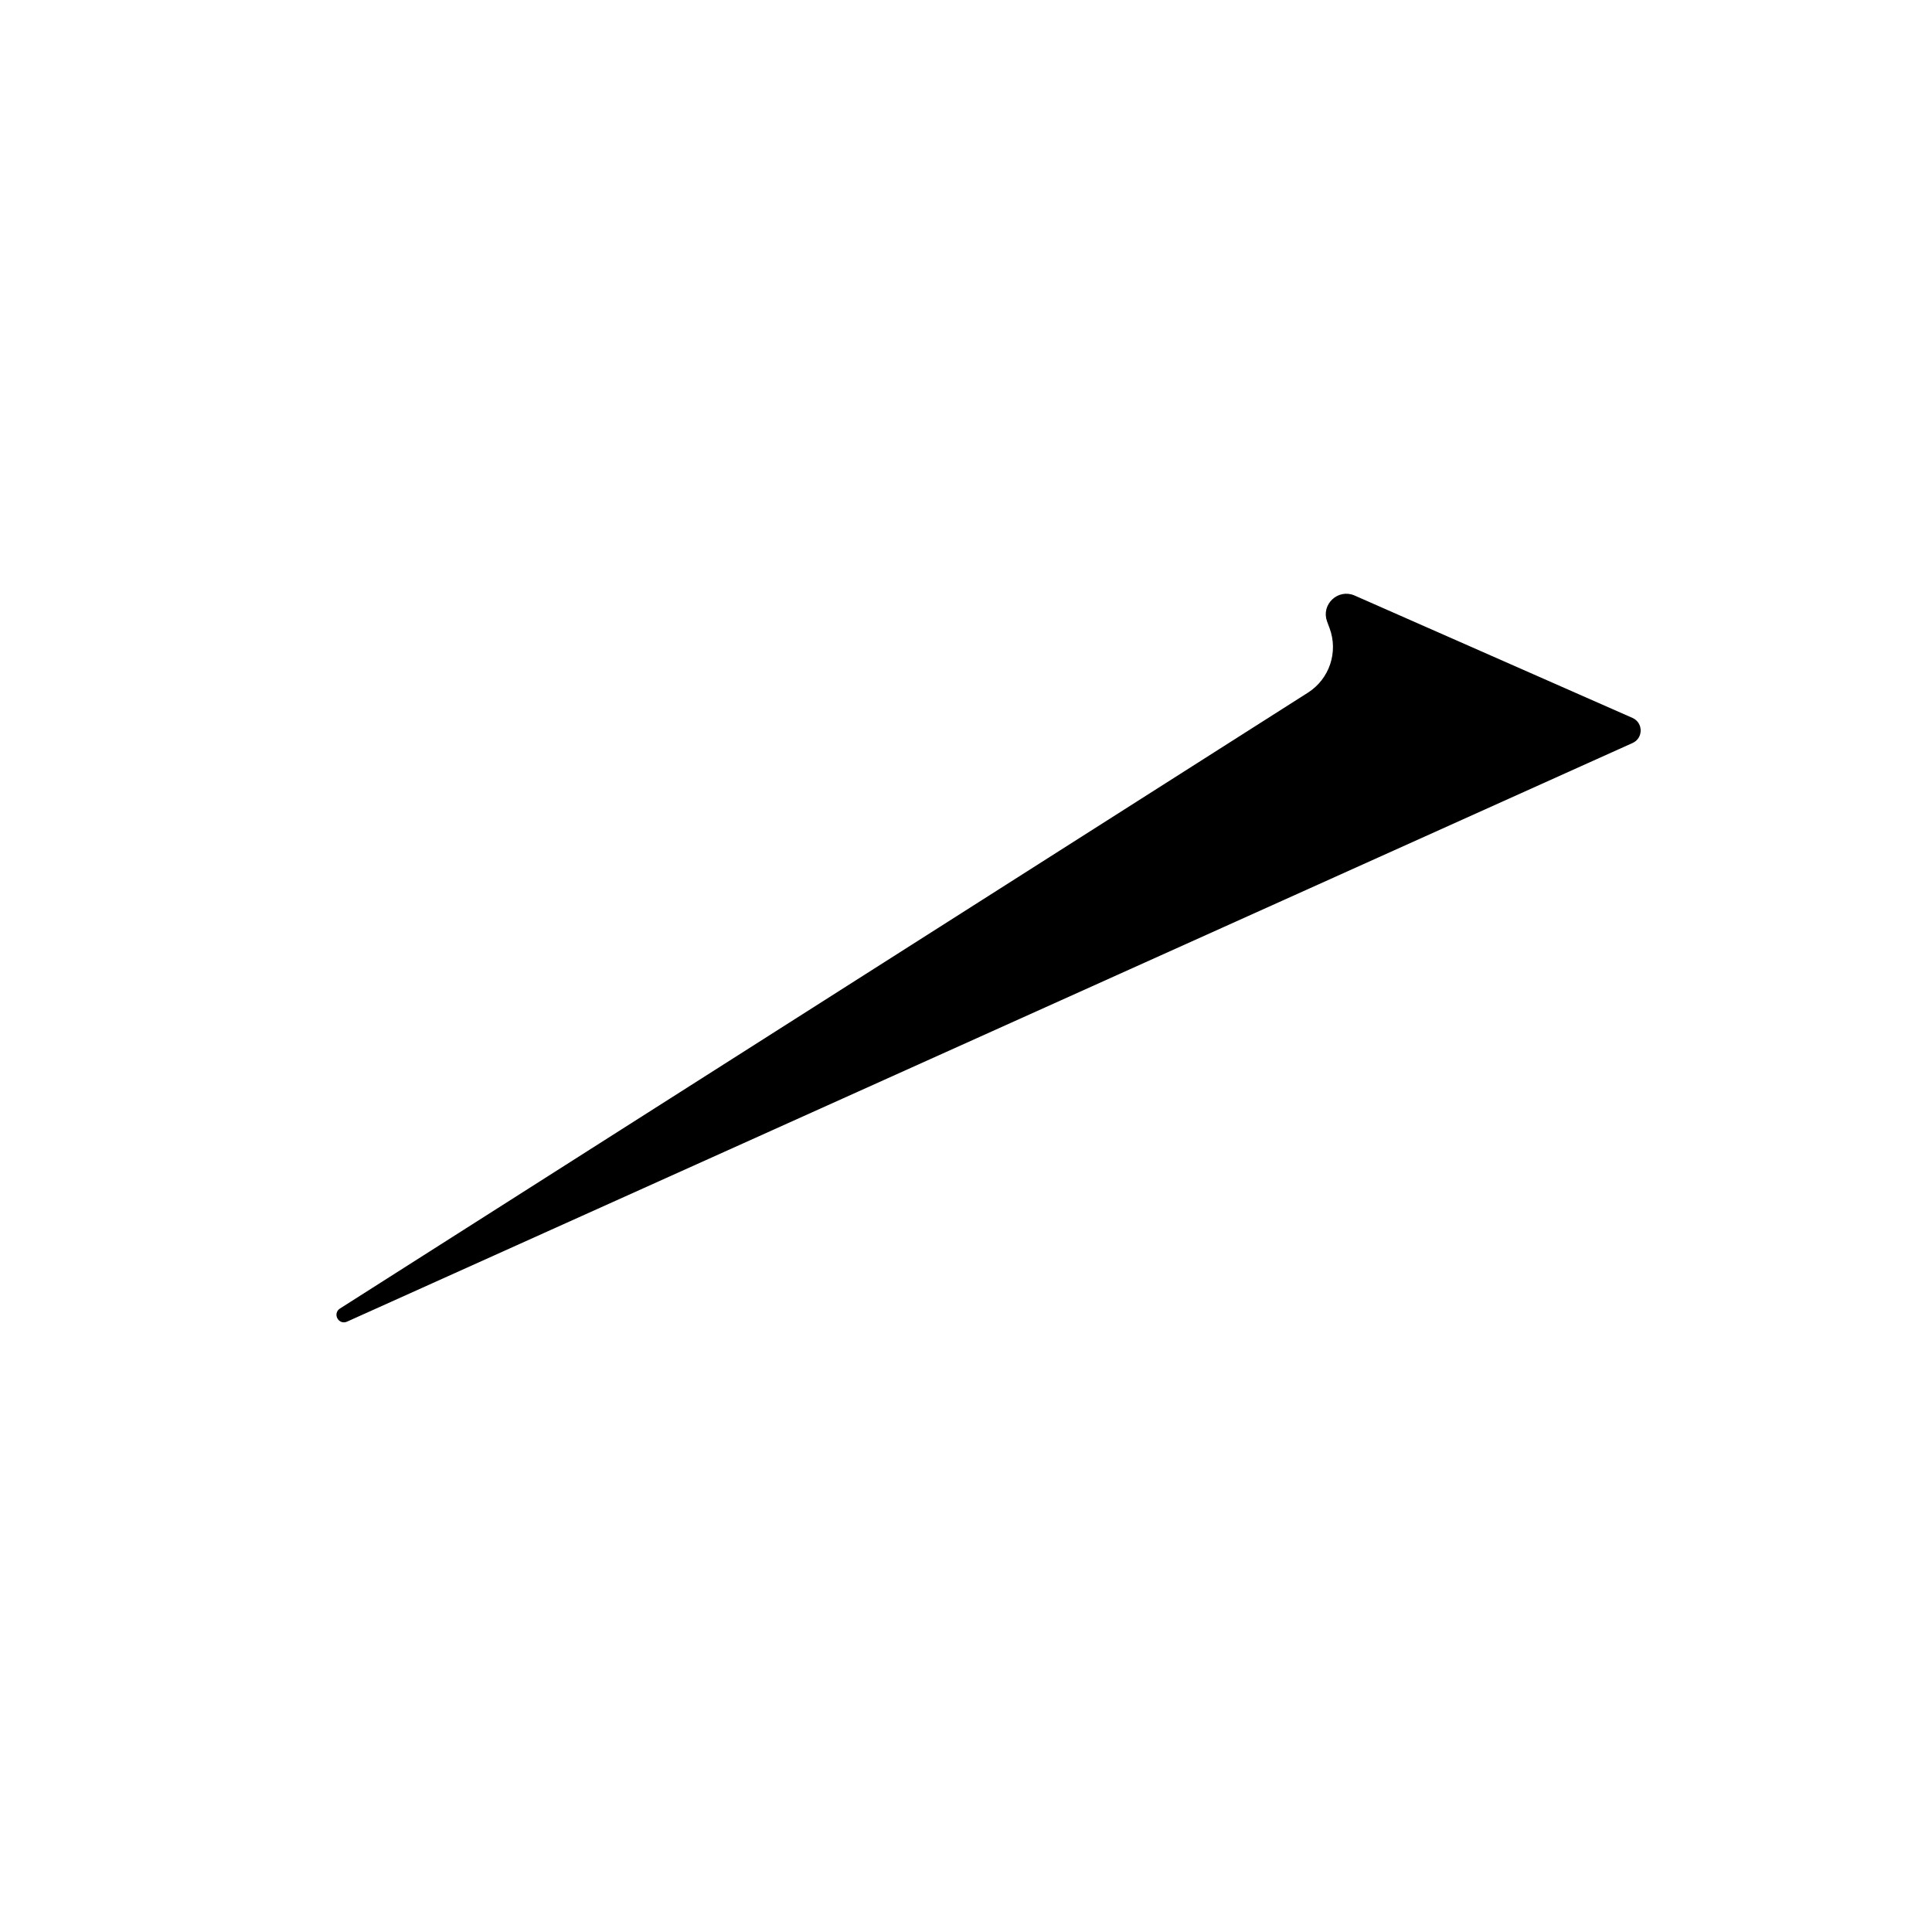
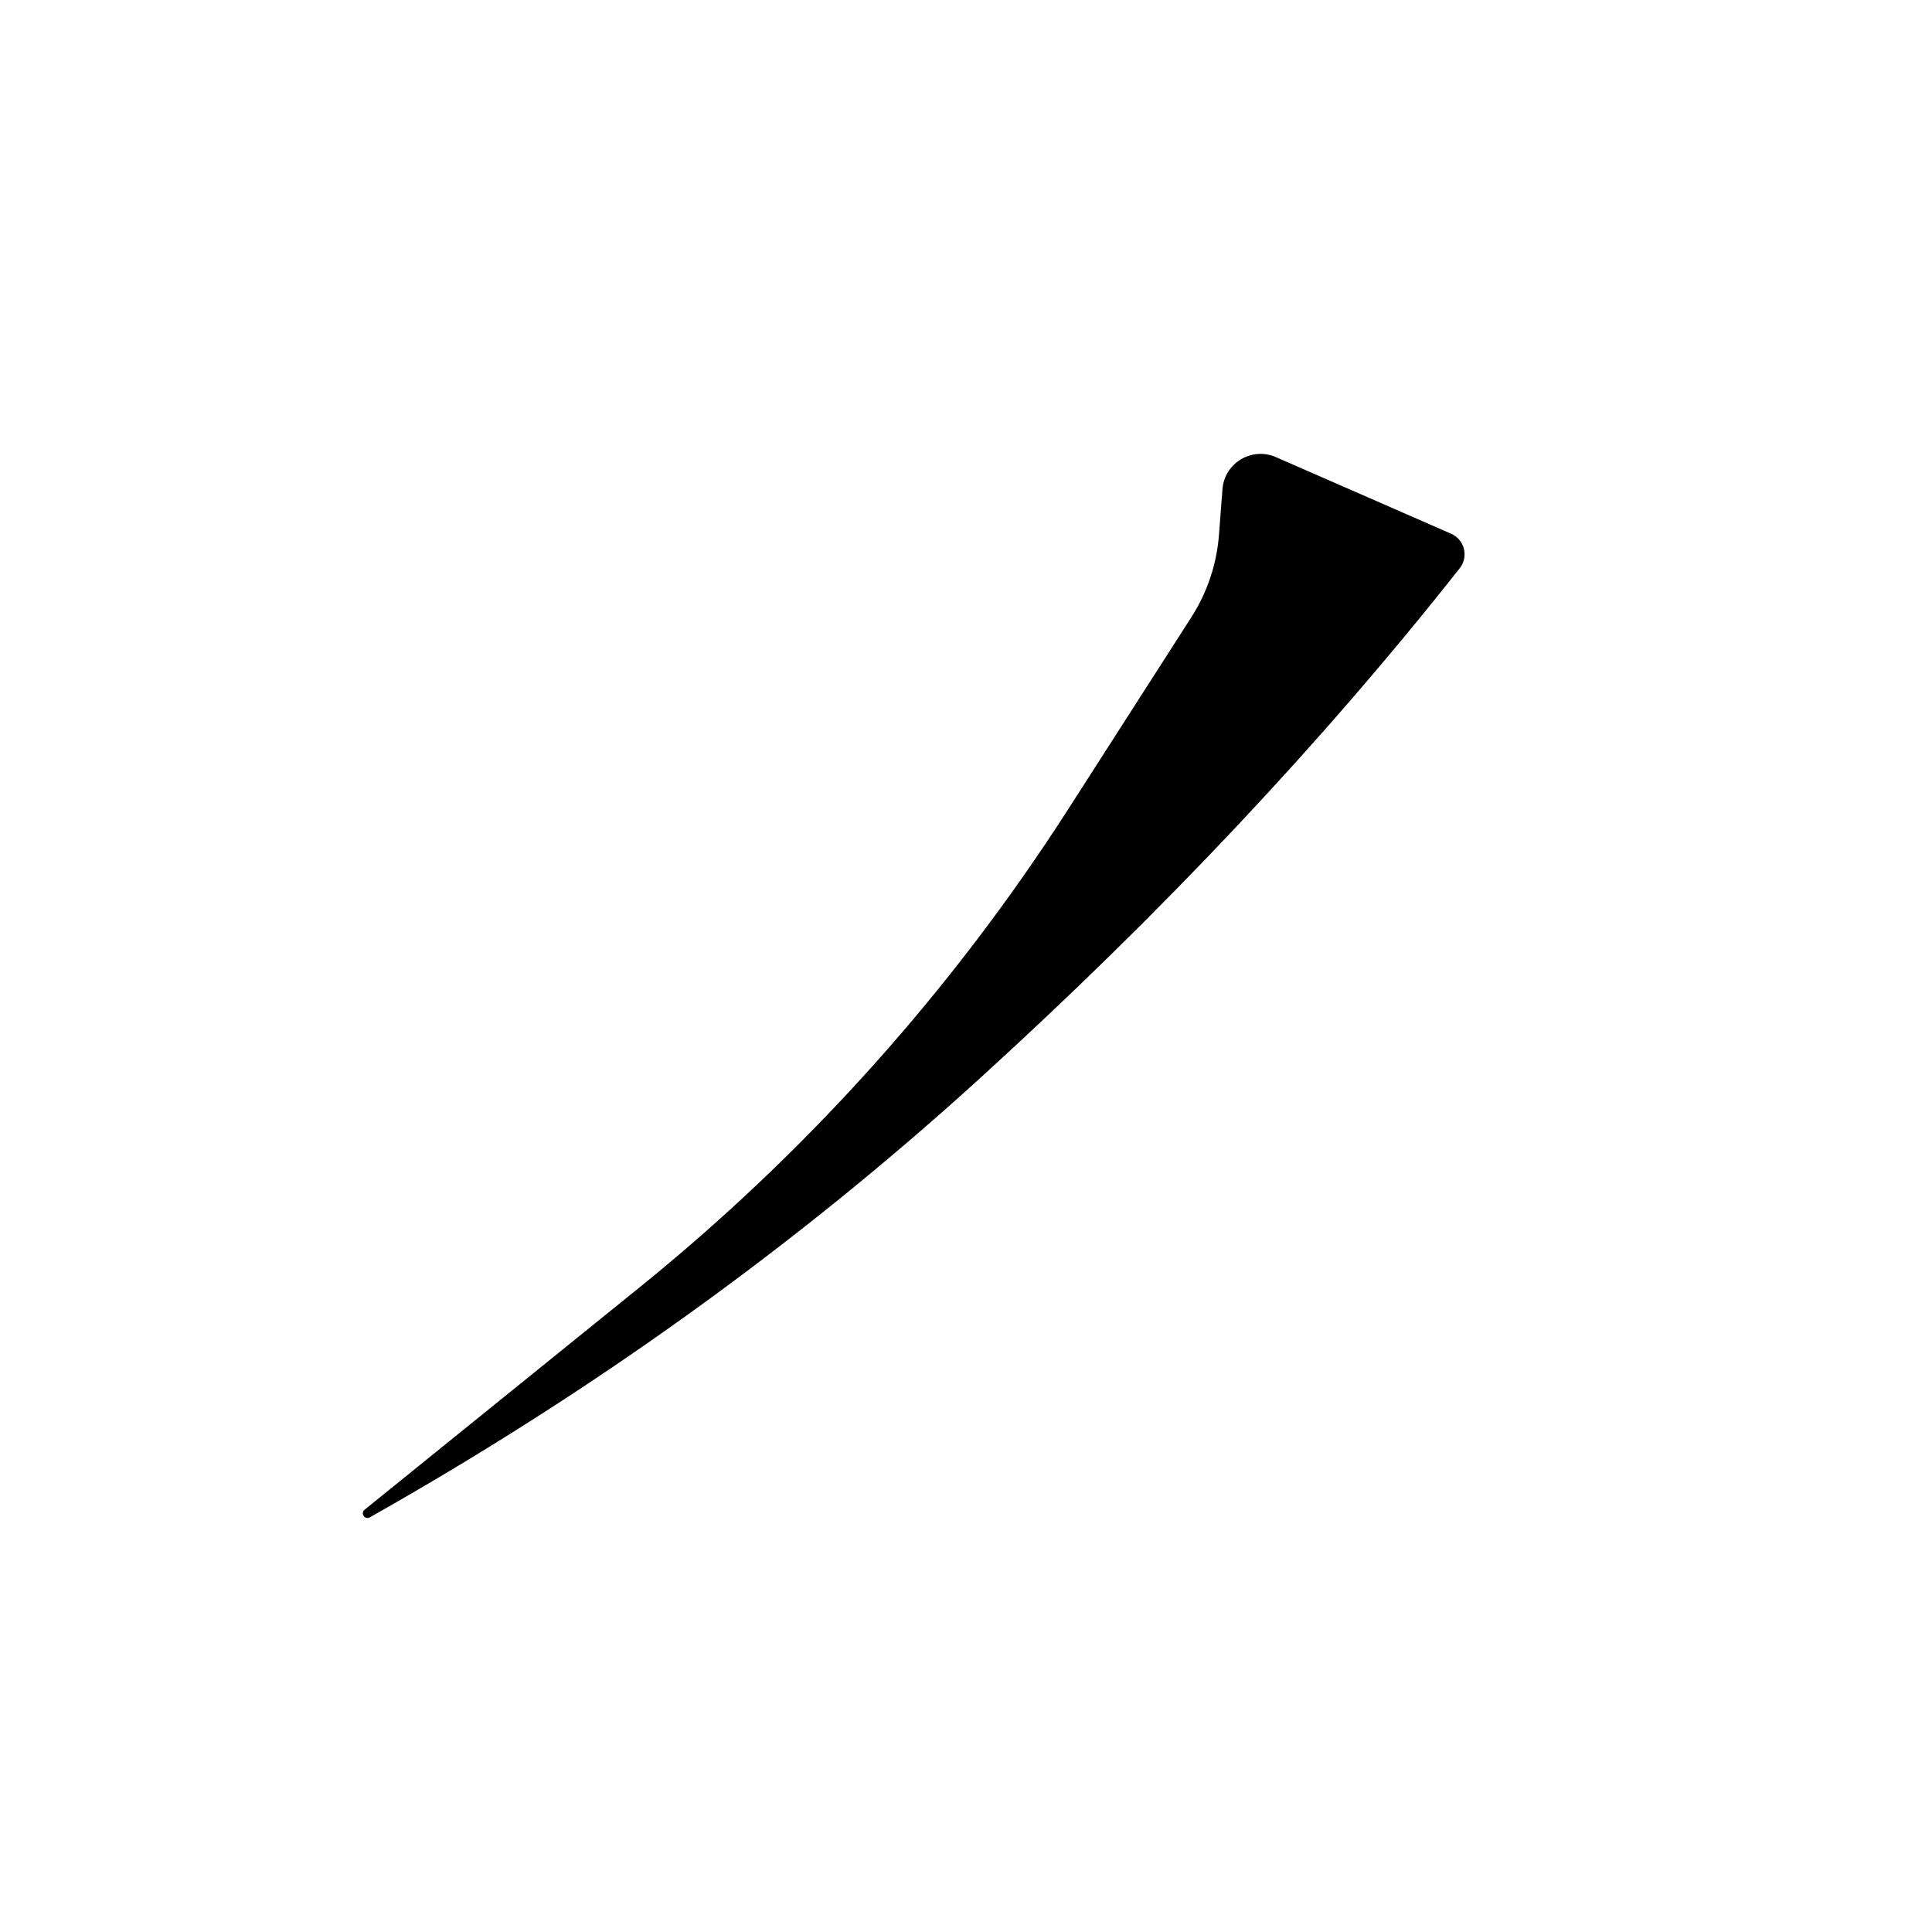
<svg xmlns="http://www.w3.org/2000/svg" xmlns:xlink="http://www.w3.org/1999/xlink" version="1.1" preserveAspectRatio="xMidYMid meet" viewBox="0 0 512 512" width="512" height="512">
  <defs>
-     <path d="M352.82 166.3C355.26 172.86 352.78 180.24 346.86 184C292.08 218.86 143.69 313.26 90.37 347.19C88.81 348.18 90.09 350.55 91.77 349.79C161.19 318.55 360.54 228.81 432.44 196.45C434.92 195.34 434.91 191.81 432.42 190.71C415.55 183.28 374.81 165.34 358.79 158.28C354.79 156.52 350.64 160.44 352.16 164.53C353.13 167.14 351.87 163.75 352.82 166.3Z" id="aCSWdGMq8" />
+     <path d="M323.54 141.74C322.95 149.6 320.4 157.19 316.15 163.83C300.32 188.5 291.41 202.4 283.6 214.57C252.75 262.67 214.37 305.51 169.93 341.45C153.97 354.36 124.94 377.83 96.92 400.49C96.23 401.05 96.96 402.13 97.74 401.69C156.95 368.28 210.7 329.62 258.99 285.72C307.57 241.56 350.05 196.41 386.46 150.27C388.67 147.47 387.63 143.33 384.36 141.9C372.59 136.76 348.51 126.23 337.93 121.6C331.85 118.94 324.96 123.08 324.46 129.7C324.1 134.5 323.93 136.62 323.54 141.74Z" id="b1zNSaWdGx" />
  </defs>
  <g>
    <g>
-       <use xlink:href="#aCSWdGMq8" opacity="1" fill="#000000" fill-opacity="1" />
+       <use xlink:href="#b1zNSaWdGx" opacity="1" fill="#000000" fill-opacity="1" />
      <g>
-         <use xlink:href="#aCSWdGMq8" opacity="1" fill-opacity="0" stroke="#000000" stroke-width="1" stroke-opacity="1" />
+         <use xlink:href="#b1zNSaWdGx" opacity="1" fill-opacity="0" stroke="#000000" stroke-width="1" stroke-opacity="1" />
      </g>
    </g>
  </g>
</svg>
